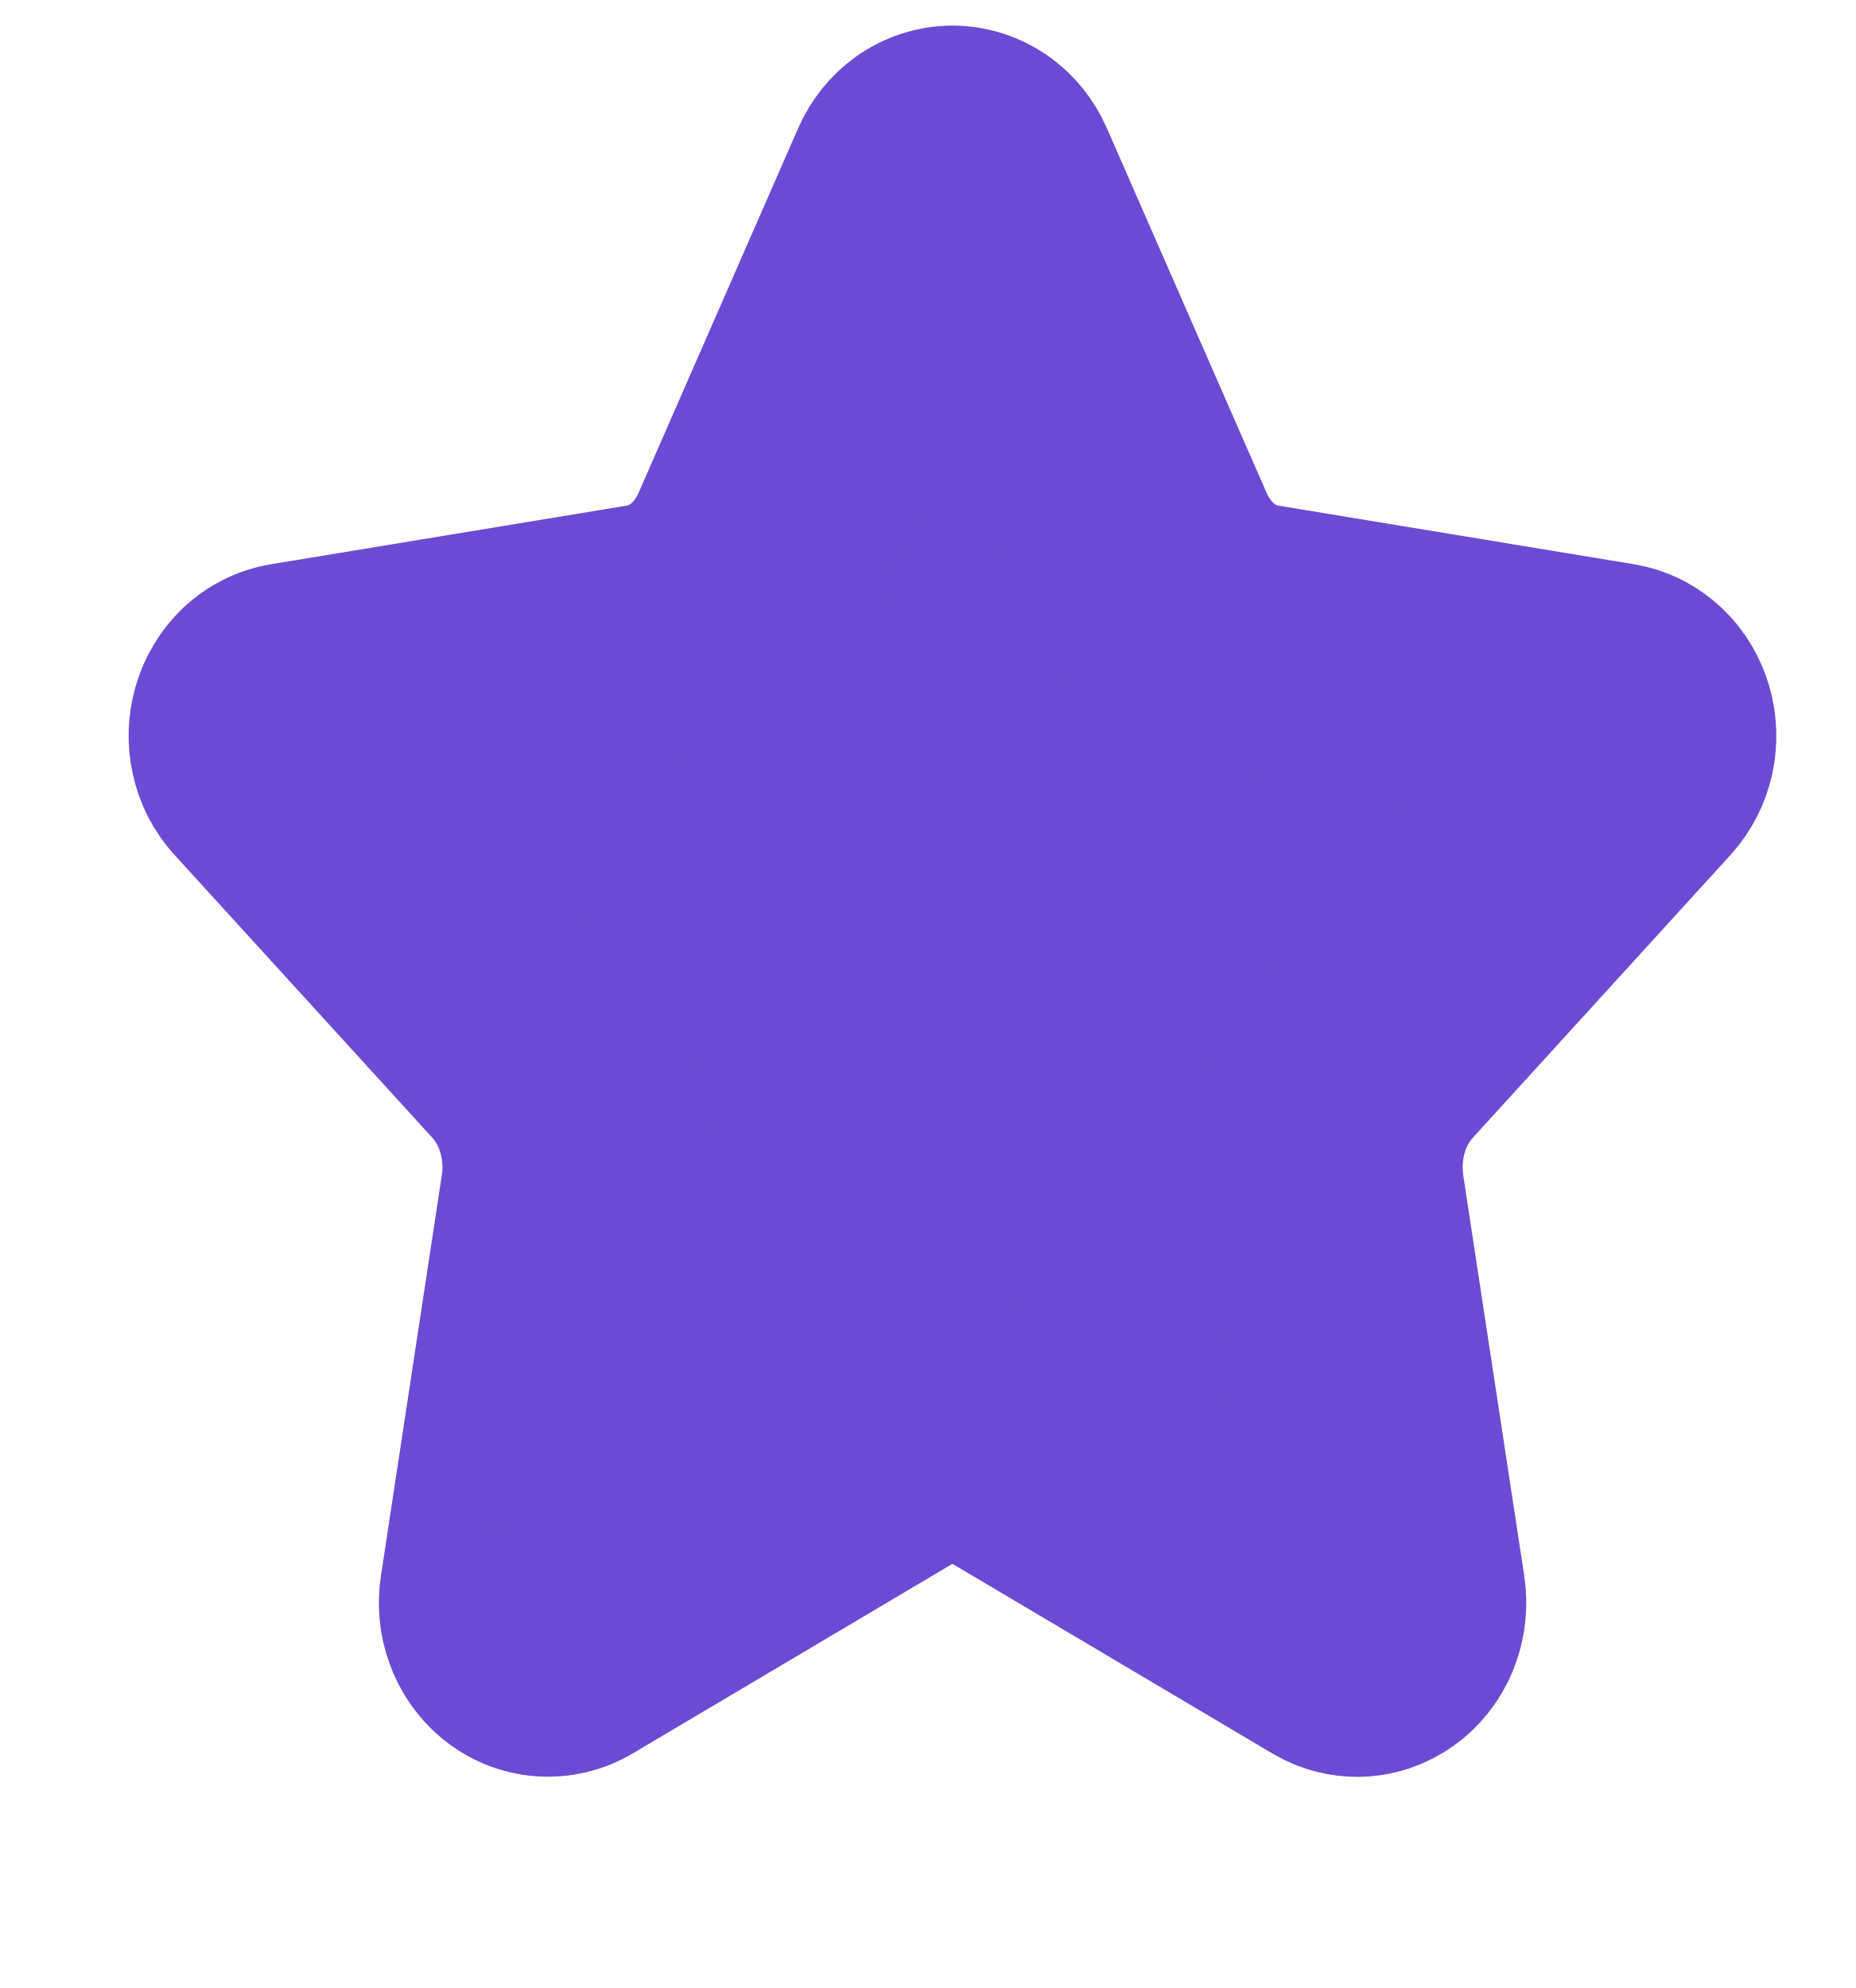
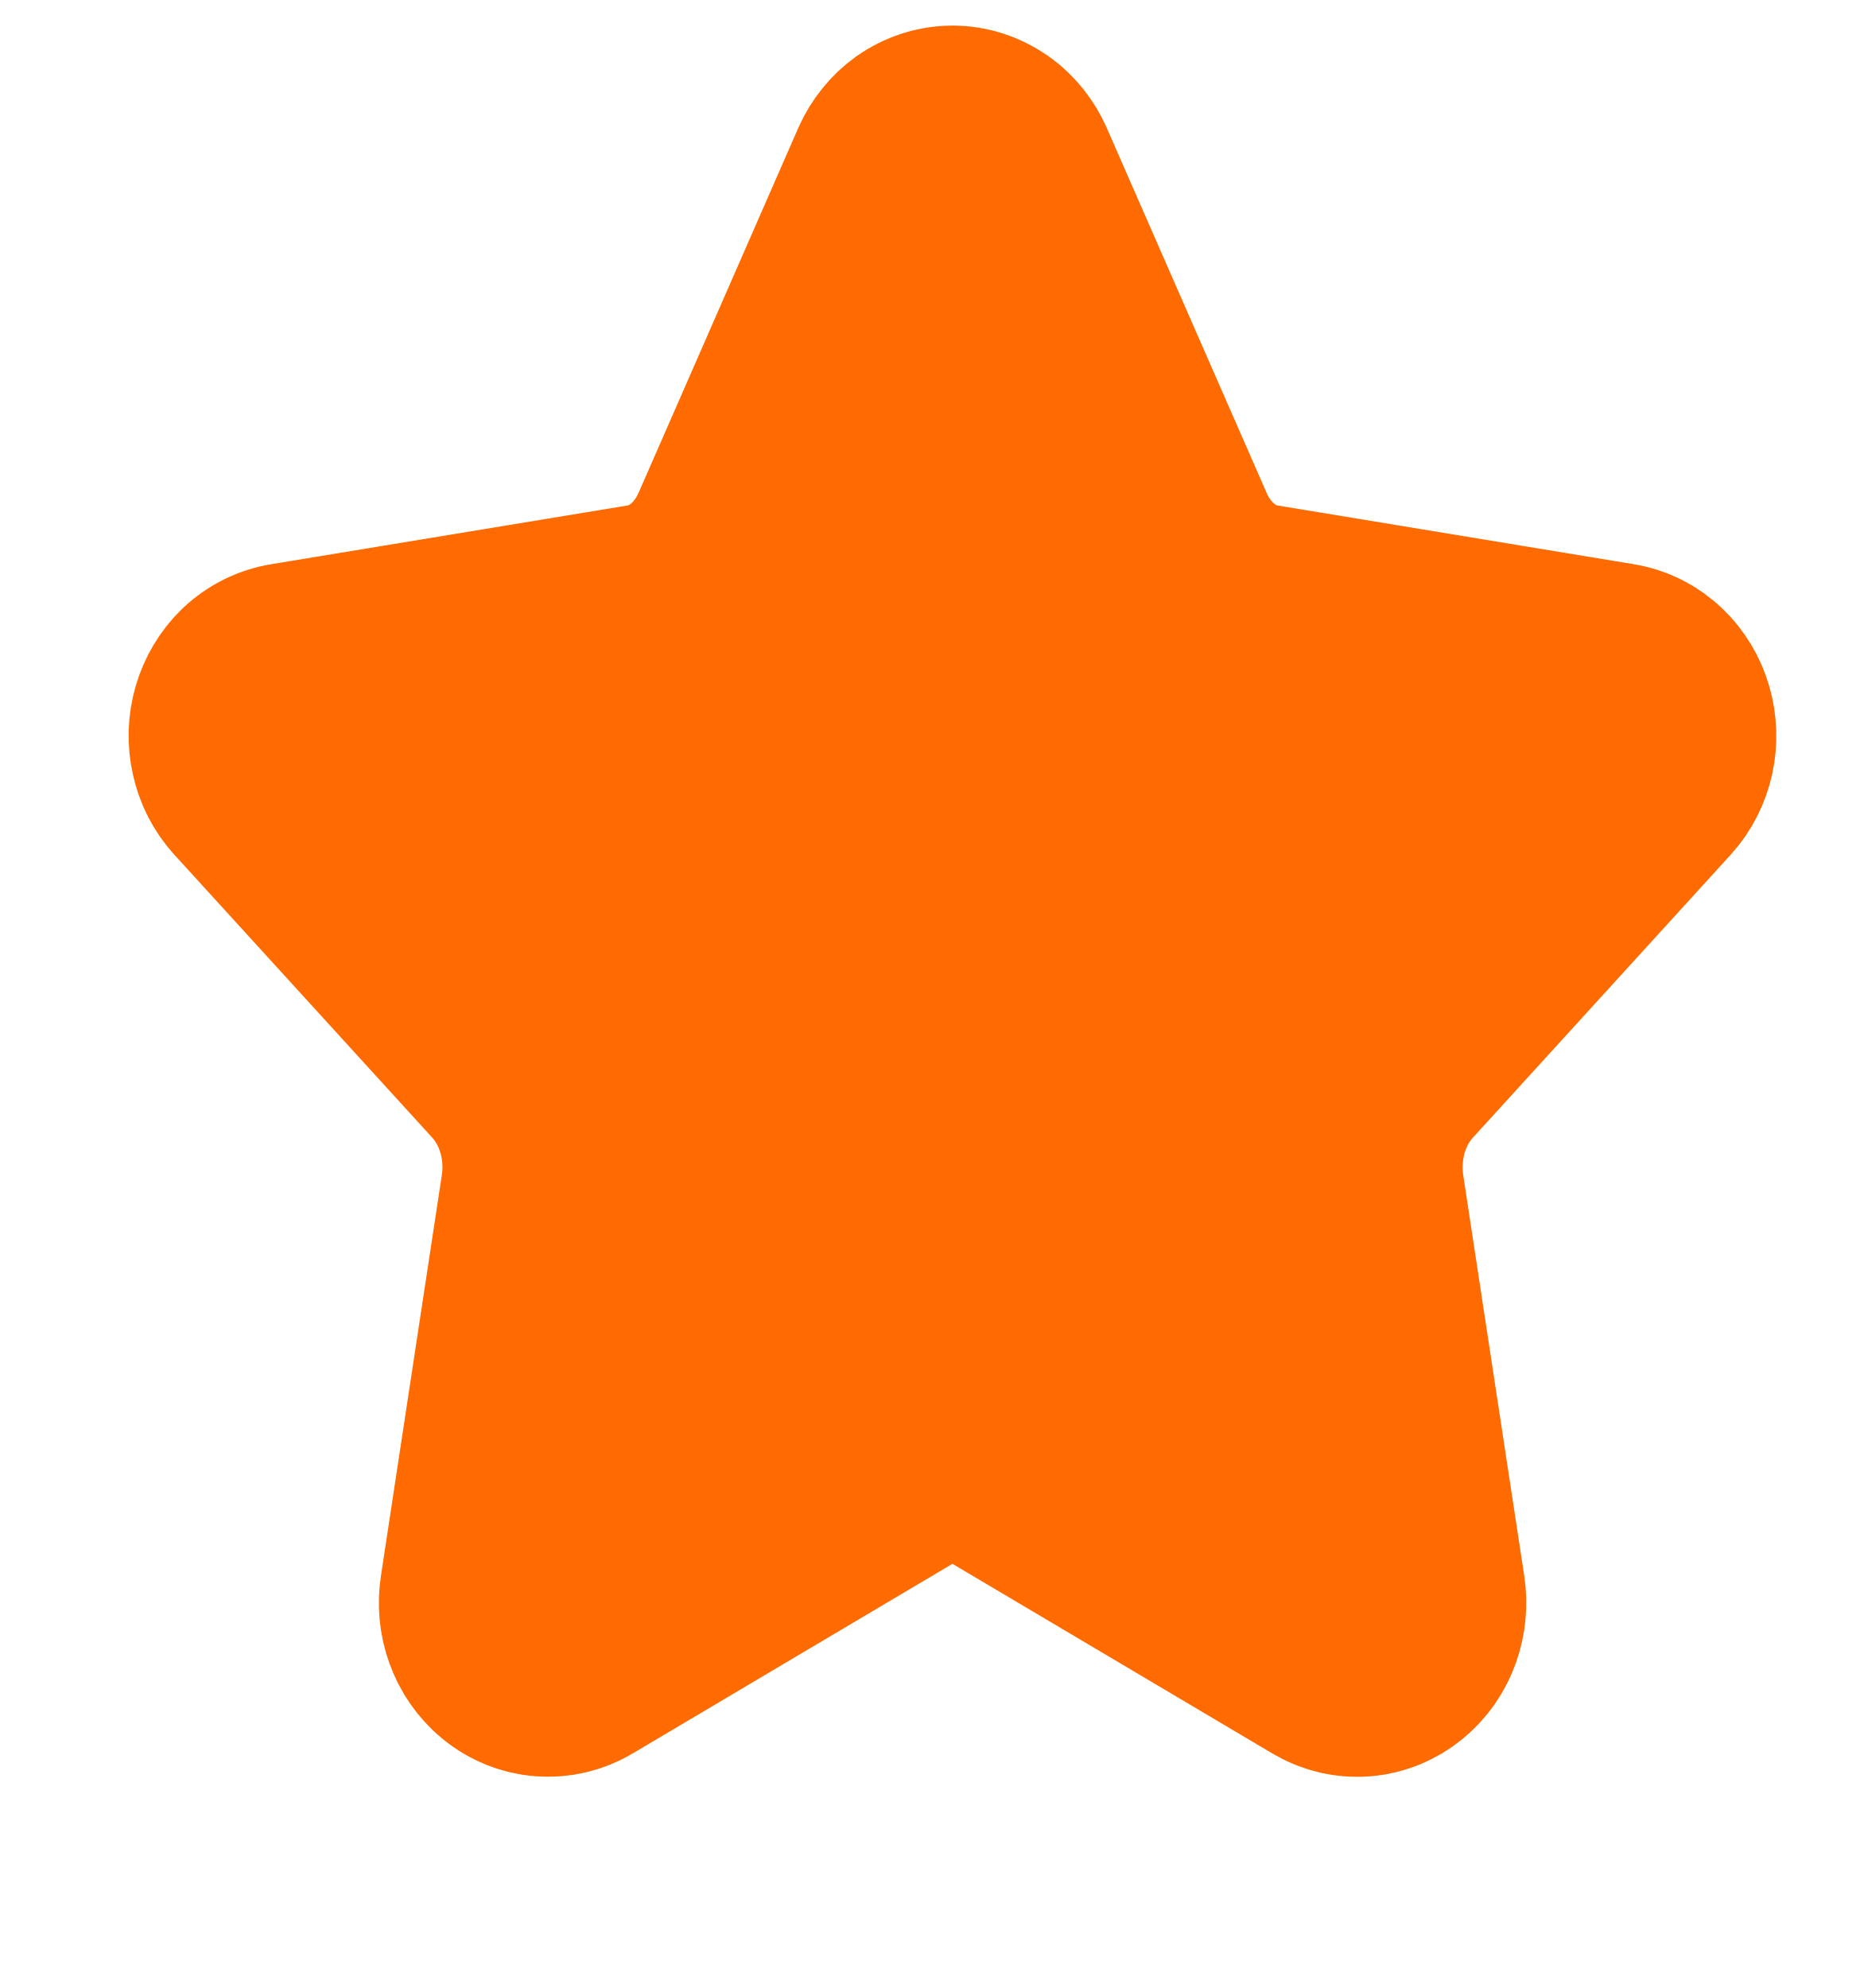
- <svg xmlns="http://www.w3.org/2000/svg" width="14" height="15" viewBox="0 0 14 15" fill="#6d4ad3">
+ <svg xmlns="http://www.w3.org/2000/svg" width="14" height="15" viewBox="0 0 14 15" fill="#ff6b00">
  <g clip-path="url(#clip0_4328_766)">
-     <path d="M6.939 1.367C6.962 1.315 6.998 1.271 7.041 1.24C7.085 1.21 7.136 1.193 7.187 1.193C7.239 1.193 7.289 1.21 7.333 1.24C7.377 1.271 7.412 1.315 7.435 1.367L8.64 4.118C8.719 4.299 8.836 4.456 8.981 4.574C9.126 4.693 9.294 4.77 9.472 4.8L12.166 5.244C12.217 5.252 12.265 5.277 12.304 5.314C12.344 5.352 12.373 5.401 12.389 5.456C12.405 5.511 12.407 5.571 12.395 5.627C12.382 5.684 12.356 5.735 12.319 5.776L10.371 7.914C10.242 8.056 10.146 8.23 10.09 8.422C10.035 8.615 10.022 8.819 10.052 9.019L10.512 12.04C10.521 12.098 10.515 12.157 10.496 12.211C10.477 12.266 10.444 12.312 10.402 12.347C10.36 12.381 10.311 12.402 10.259 12.406C10.207 12.41 10.156 12.397 10.11 12.37L7.701 10.942C7.543 10.848 7.366 10.799 7.187 10.799C7.008 10.799 6.831 10.848 6.672 10.942L4.264 12.37C4.219 12.397 4.167 12.409 4.115 12.405C4.064 12.401 4.014 12.381 3.972 12.346C3.931 12.312 3.898 12.265 3.879 12.211C3.859 12.157 3.854 12.098 3.863 12.04L4.322 9.019C4.353 8.82 4.34 8.615 4.284 8.422C4.229 8.23 4.132 8.056 4.004 7.914L2.055 5.776C2.018 5.736 1.991 5.684 1.979 5.627C1.966 5.571 1.968 5.511 1.984 5.456C2 5.4 2.03 5.351 2.069 5.313C2.109 5.276 2.157 5.252 2.208 5.244L4.902 4.8C5.08 4.771 5.248 4.693 5.393 4.575C5.538 4.456 5.656 4.299 5.735 4.118L6.939 1.367Z" fill="#6d4ad3" stroke="#6d4ad3" stroke-width="2" stroke-linecap="round" stroke-linejoin="round" />
+     <path d="M6.939 1.367C6.962 1.315 6.998 1.271 7.041 1.24C7.085 1.21 7.136 1.193 7.187 1.193C7.239 1.193 7.289 1.21 7.333 1.24C7.377 1.271 7.412 1.315 7.435 1.367L8.64 4.118C8.719 4.299 8.836 4.456 8.981 4.574C9.126 4.693 9.294 4.77 9.472 4.8L12.166 5.244C12.217 5.252 12.265 5.277 12.304 5.314C12.344 5.352 12.373 5.401 12.389 5.456C12.405 5.511 12.407 5.571 12.395 5.627C12.382 5.684 12.356 5.735 12.319 5.776L10.371 7.914C10.242 8.056 10.146 8.23 10.09 8.422C10.035 8.615 10.022 8.819 10.052 9.019L10.512 12.04C10.521 12.098 10.515 12.157 10.496 12.211C10.477 12.266 10.444 12.312 10.402 12.347C10.36 12.381 10.311 12.402 10.259 12.406C10.207 12.41 10.156 12.397 10.11 12.37L7.701 10.942C7.543 10.848 7.366 10.799 7.187 10.799C7.008 10.799 6.831 10.848 6.672 10.942L4.264 12.37C4.219 12.397 4.167 12.409 4.115 12.405C4.064 12.401 4.014 12.381 3.972 12.346C3.931 12.312 3.898 12.265 3.879 12.211C3.859 12.157 3.854 12.098 3.863 12.04L4.322 9.019C4.353 8.82 4.34 8.615 4.284 8.422C4.229 8.23 4.132 8.056 4.004 7.914L2.055 5.776C2.018 5.736 1.991 5.684 1.979 5.627C1.966 5.571 1.968 5.511 1.984 5.456C2 5.4 2.03 5.351 2.069 5.313C2.109 5.276 2.157 5.252 2.208 5.244L4.902 4.8C5.08 4.771 5.248 4.693 5.393 4.575C5.538 4.456 5.656 4.299 5.735 4.118L6.939 1.367Z" fill="#ff6b00" stroke="#ff6b00" stroke-width="2" stroke-linecap="round" stroke-linejoin="round" />
  </g>
  <defs>
    <clipPath id="clip0_4328_766">
-       <rect width="12.517" height="14.11" fill="#6d4ad3" transform="translate(0.928711 0.0175781)" />
+       <rect width="12.517" height="14.11" fill="#ff6b00" transform="translate(0.928711 0.0175781)" />
    </clipPath>
  </defs>
</svg>
